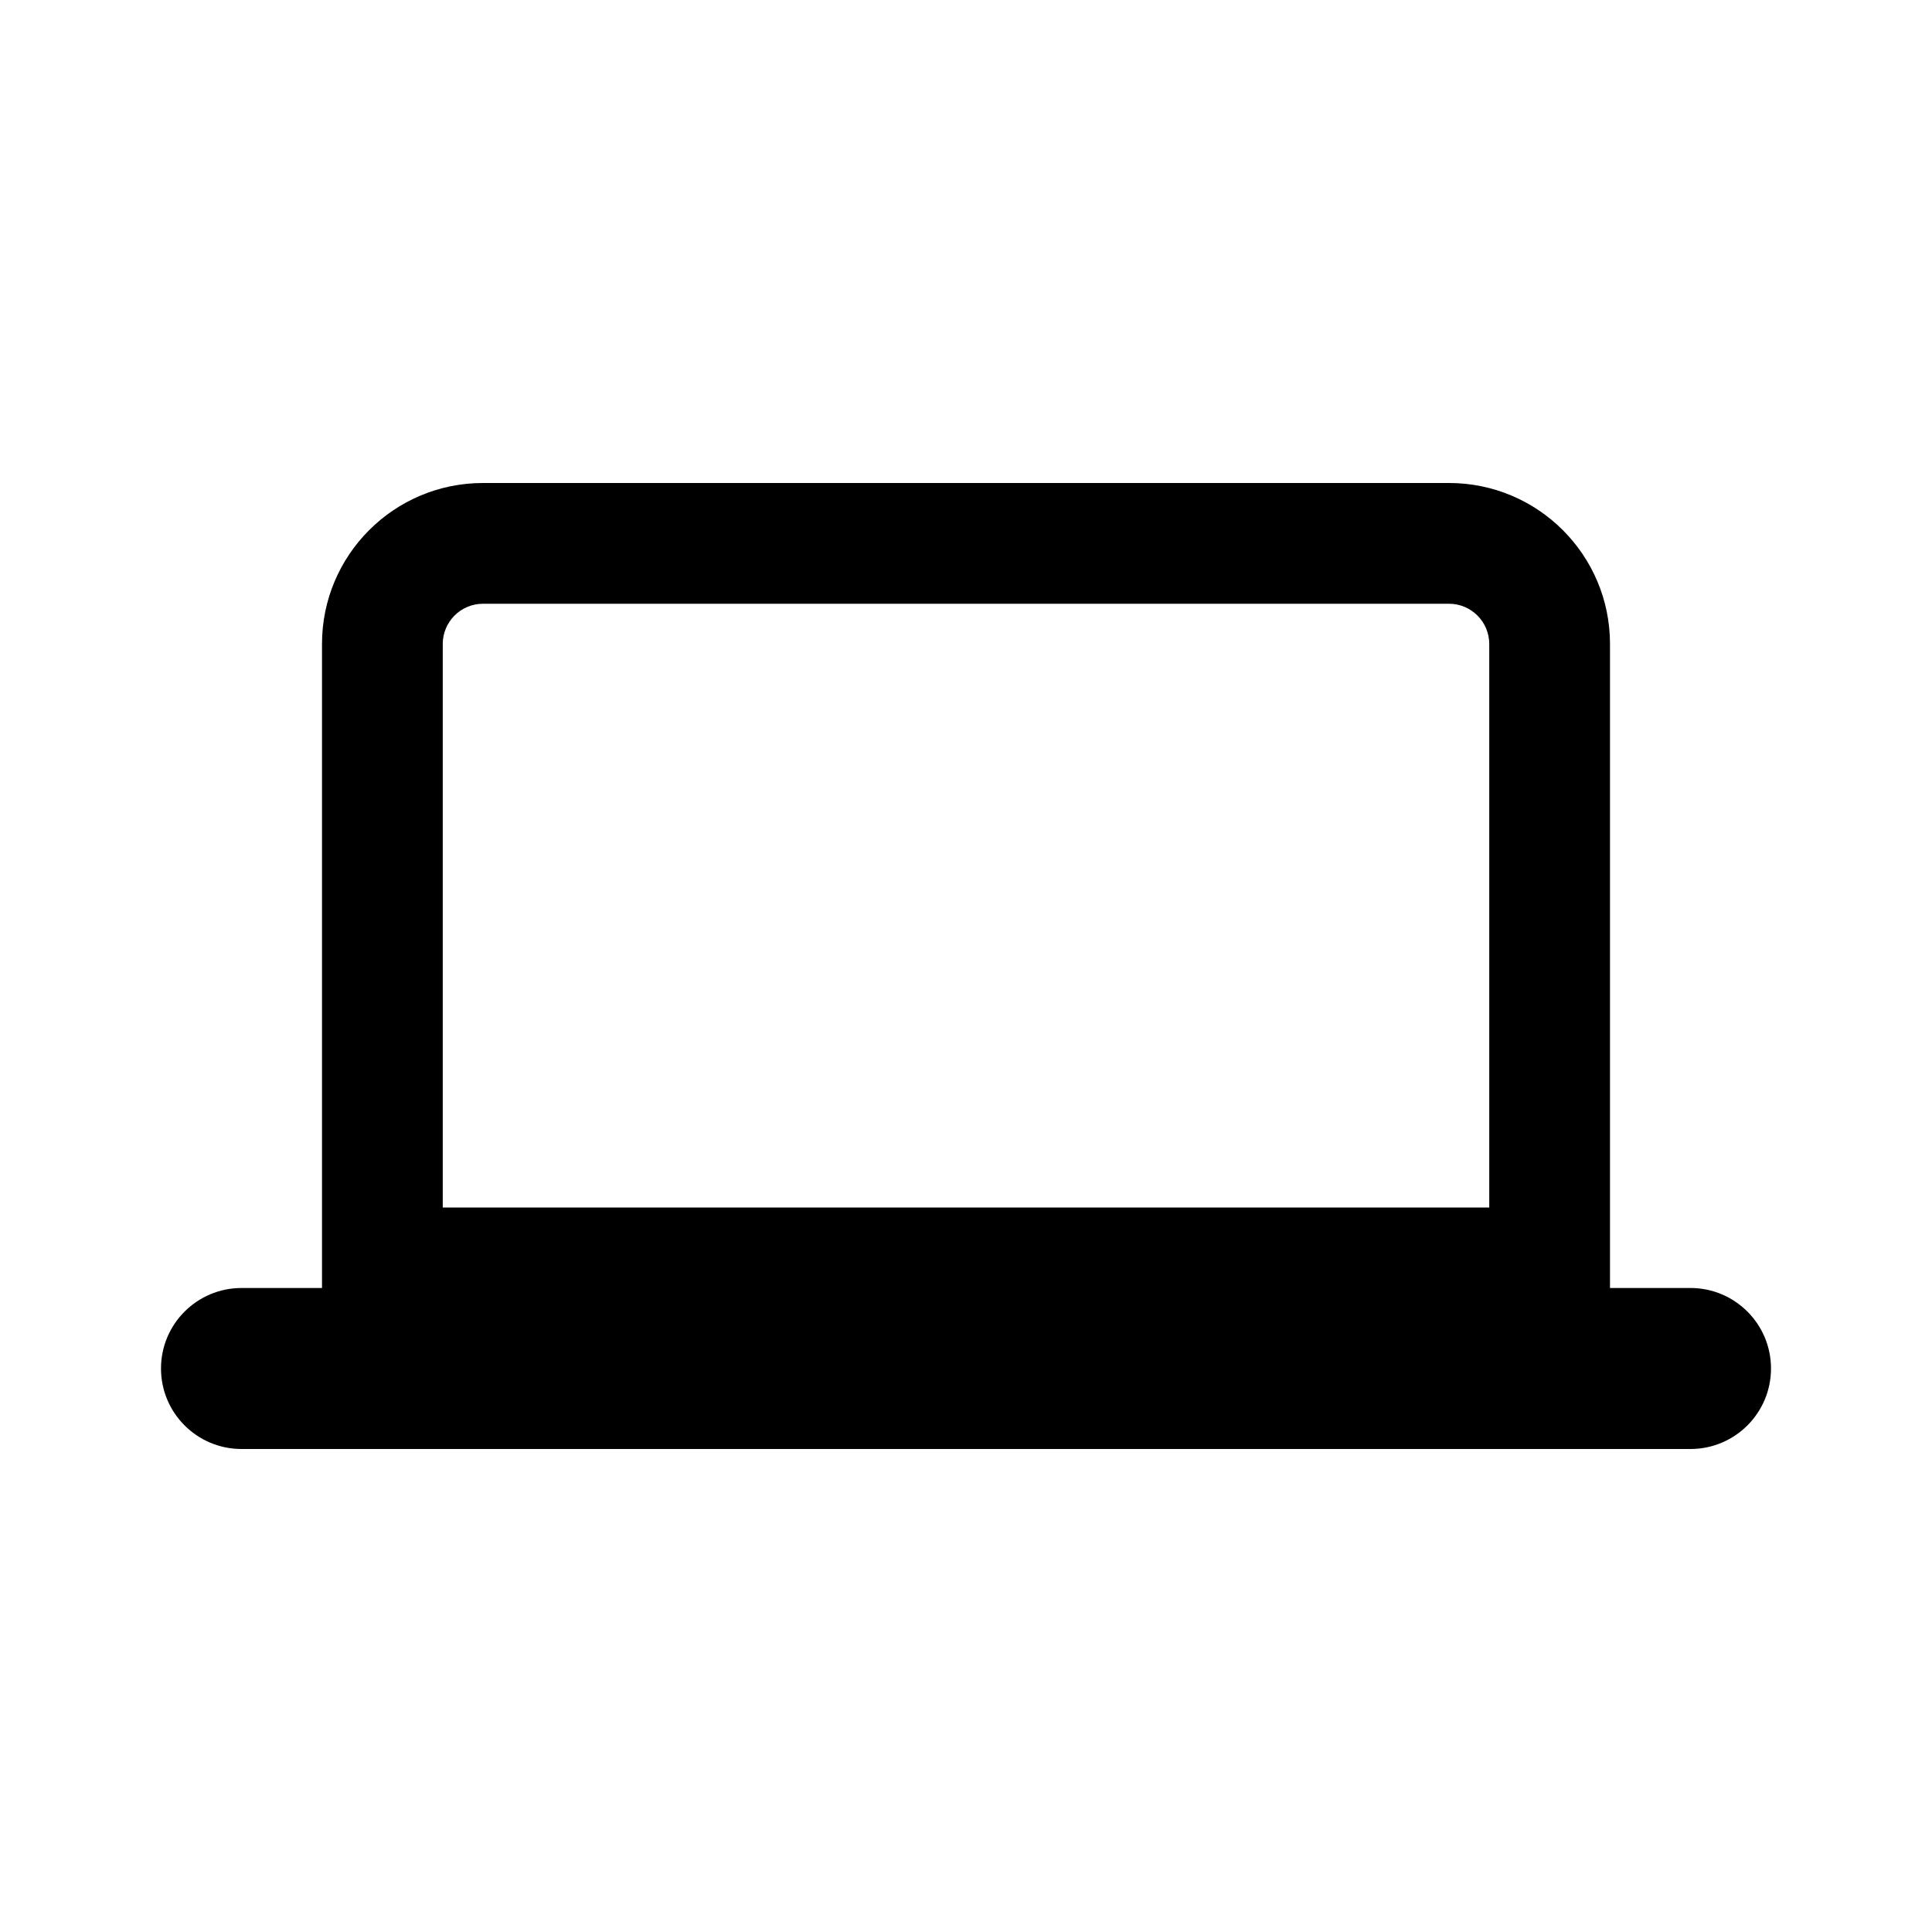
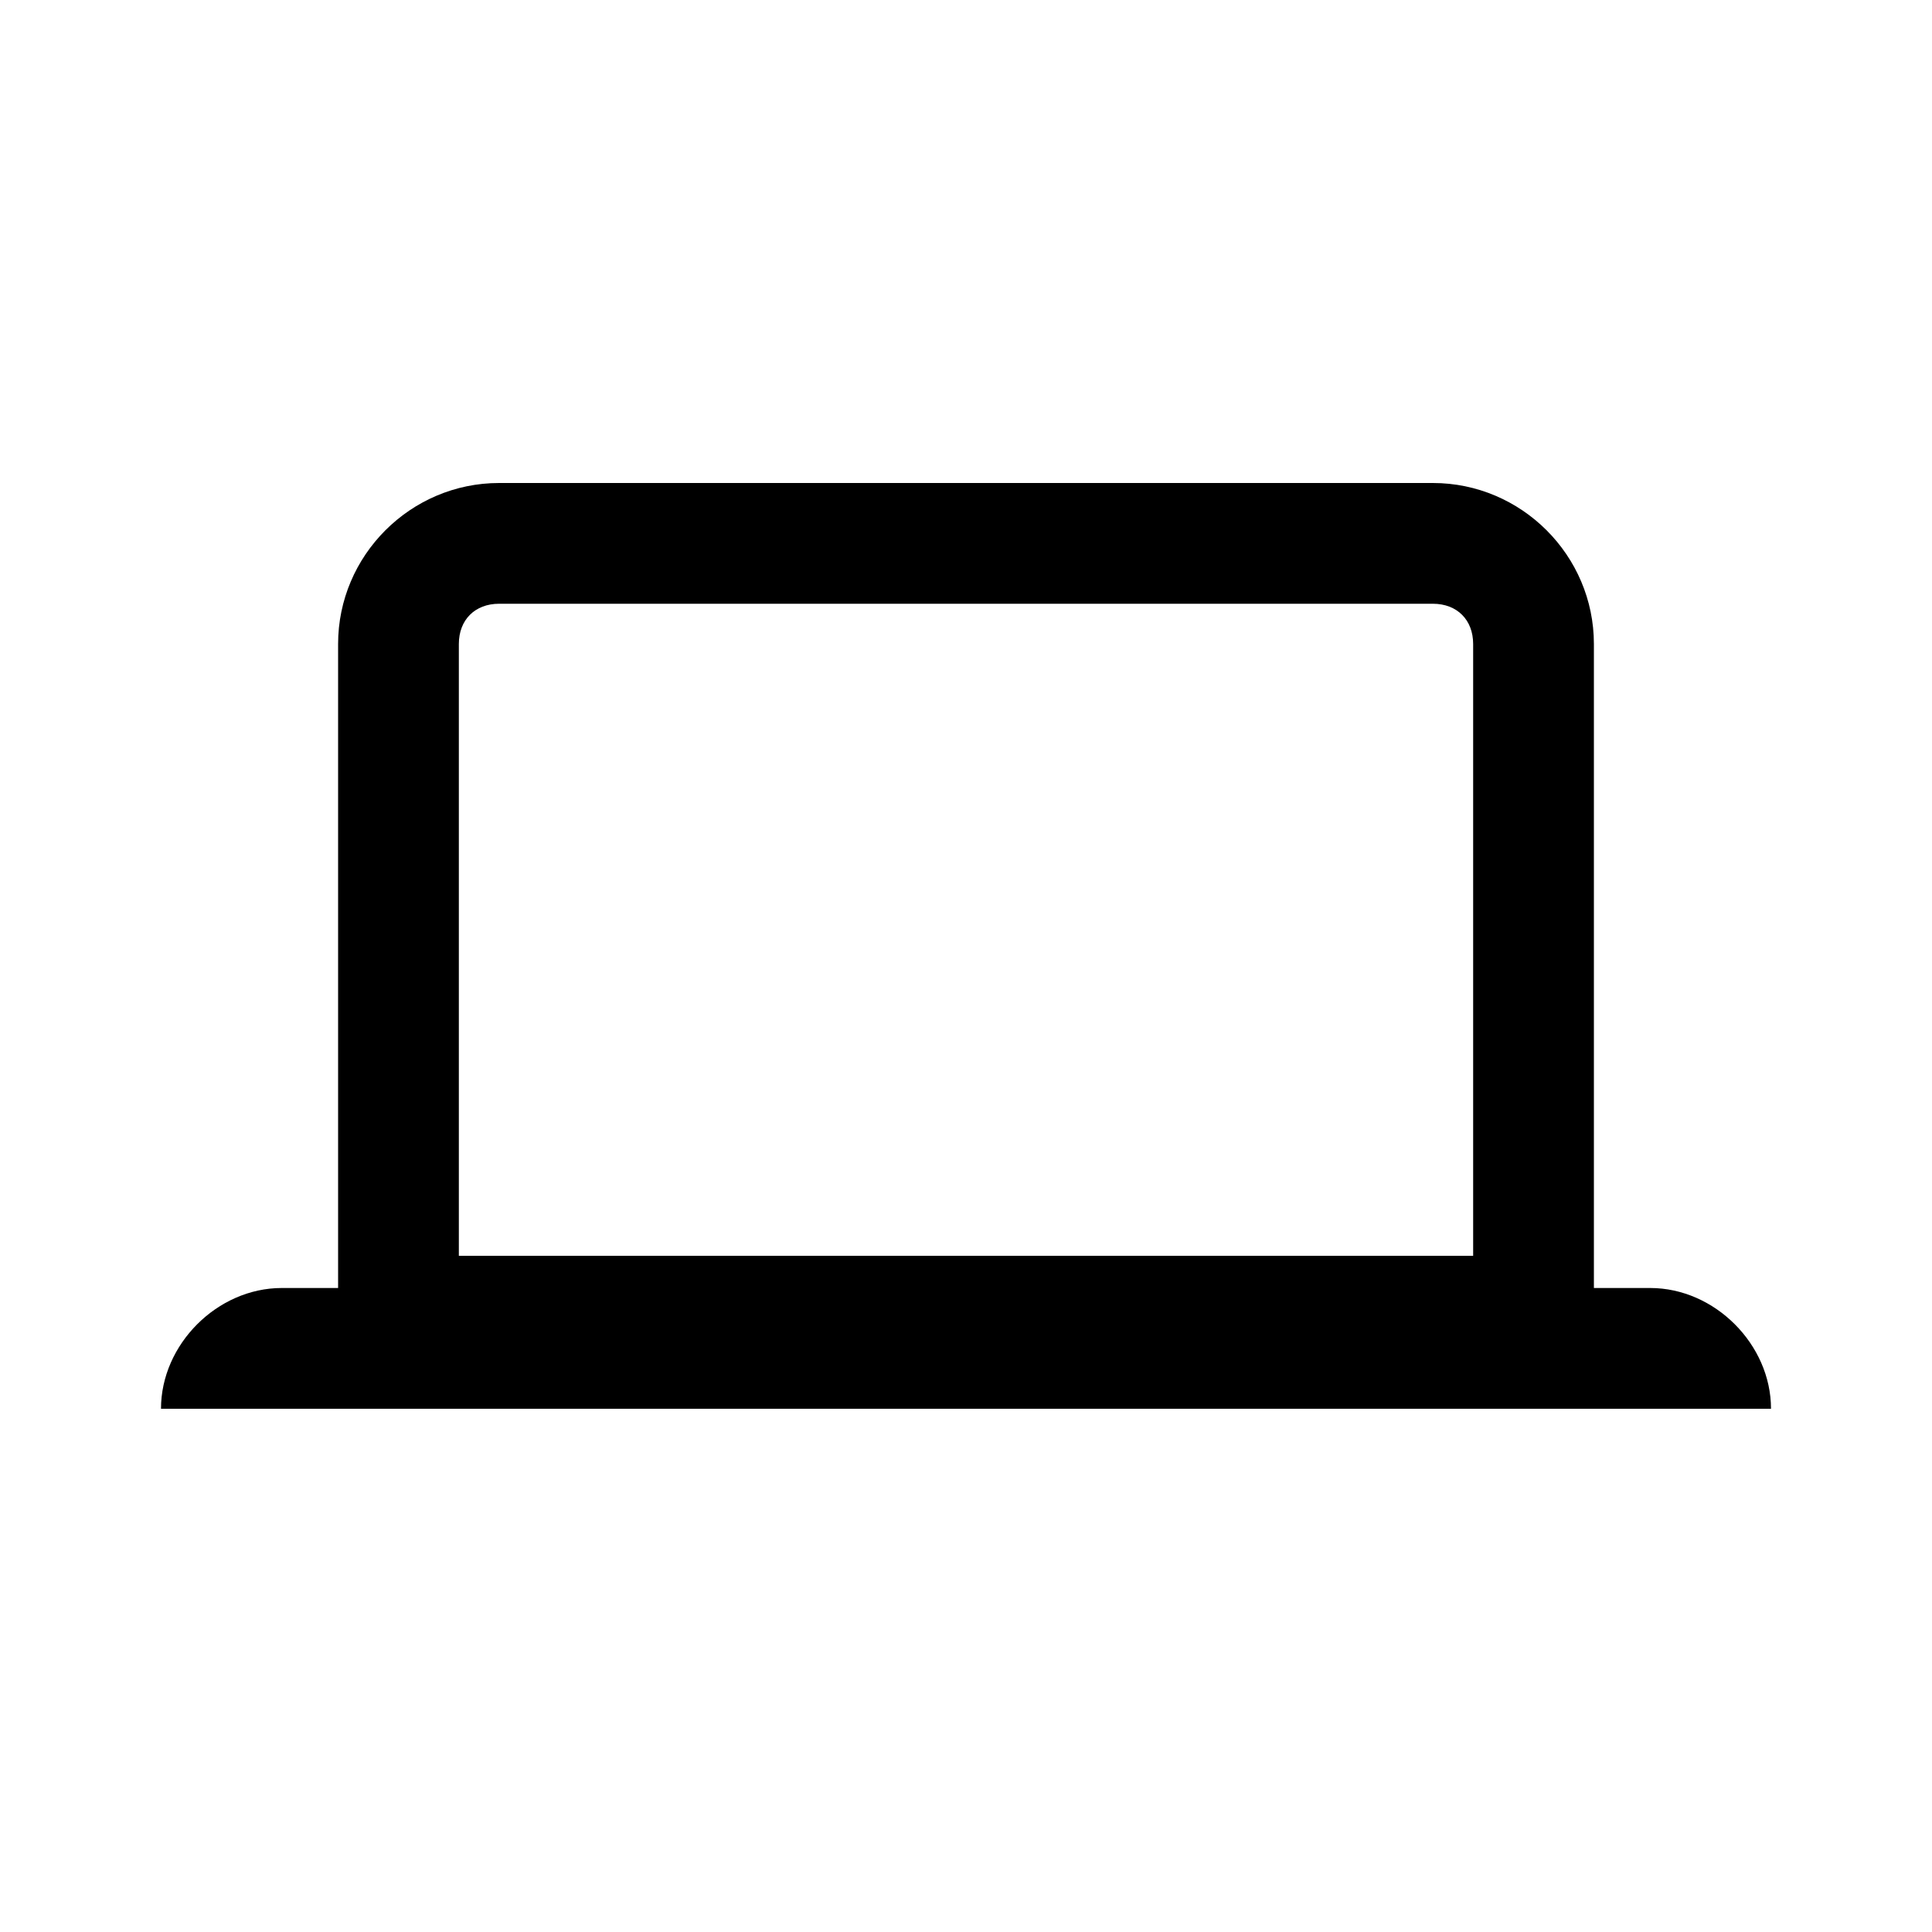
<svg xmlns="http://www.w3.org/2000/svg" width="24" height="24" viewBox="0 0 24 24">
-   <path fill-rule="evenodd" clip-rule="evenodd" d="M18 7.5H6C5.724 7.5 5.5 7.724 5.5 8V15H18.5V8C18.5 7.724 18.276 7.5 18 7.5ZM4 8V16H3C2.448 16 2 16.448 2 17C2 17.552 2.448 18 3 18H6H18H21C21.552 18 22 17.552 22 17C22 16.448 21.552 16 21 16H20V8C20 6.895 19.105 6 18 6H6C4.895 6 4 6.895 4 8Z" />
+   <path d="M20.5 16H19.8V8C19.8 6.9 18.9 6 17.8 6H6.2C5.1 6 4.2 6.9 4.2 8V16H3.5C2.7 16 2 16.7 2 17.5H22C22 16.7 21.3 16 20.5 16ZM5.7 8C5.7 7.7 5.9 7.5 6.2 7.5H17.8C18.1 7.5 18.3 7.7 18.3 8V15.6H5.7V8Z" />
</svg>
